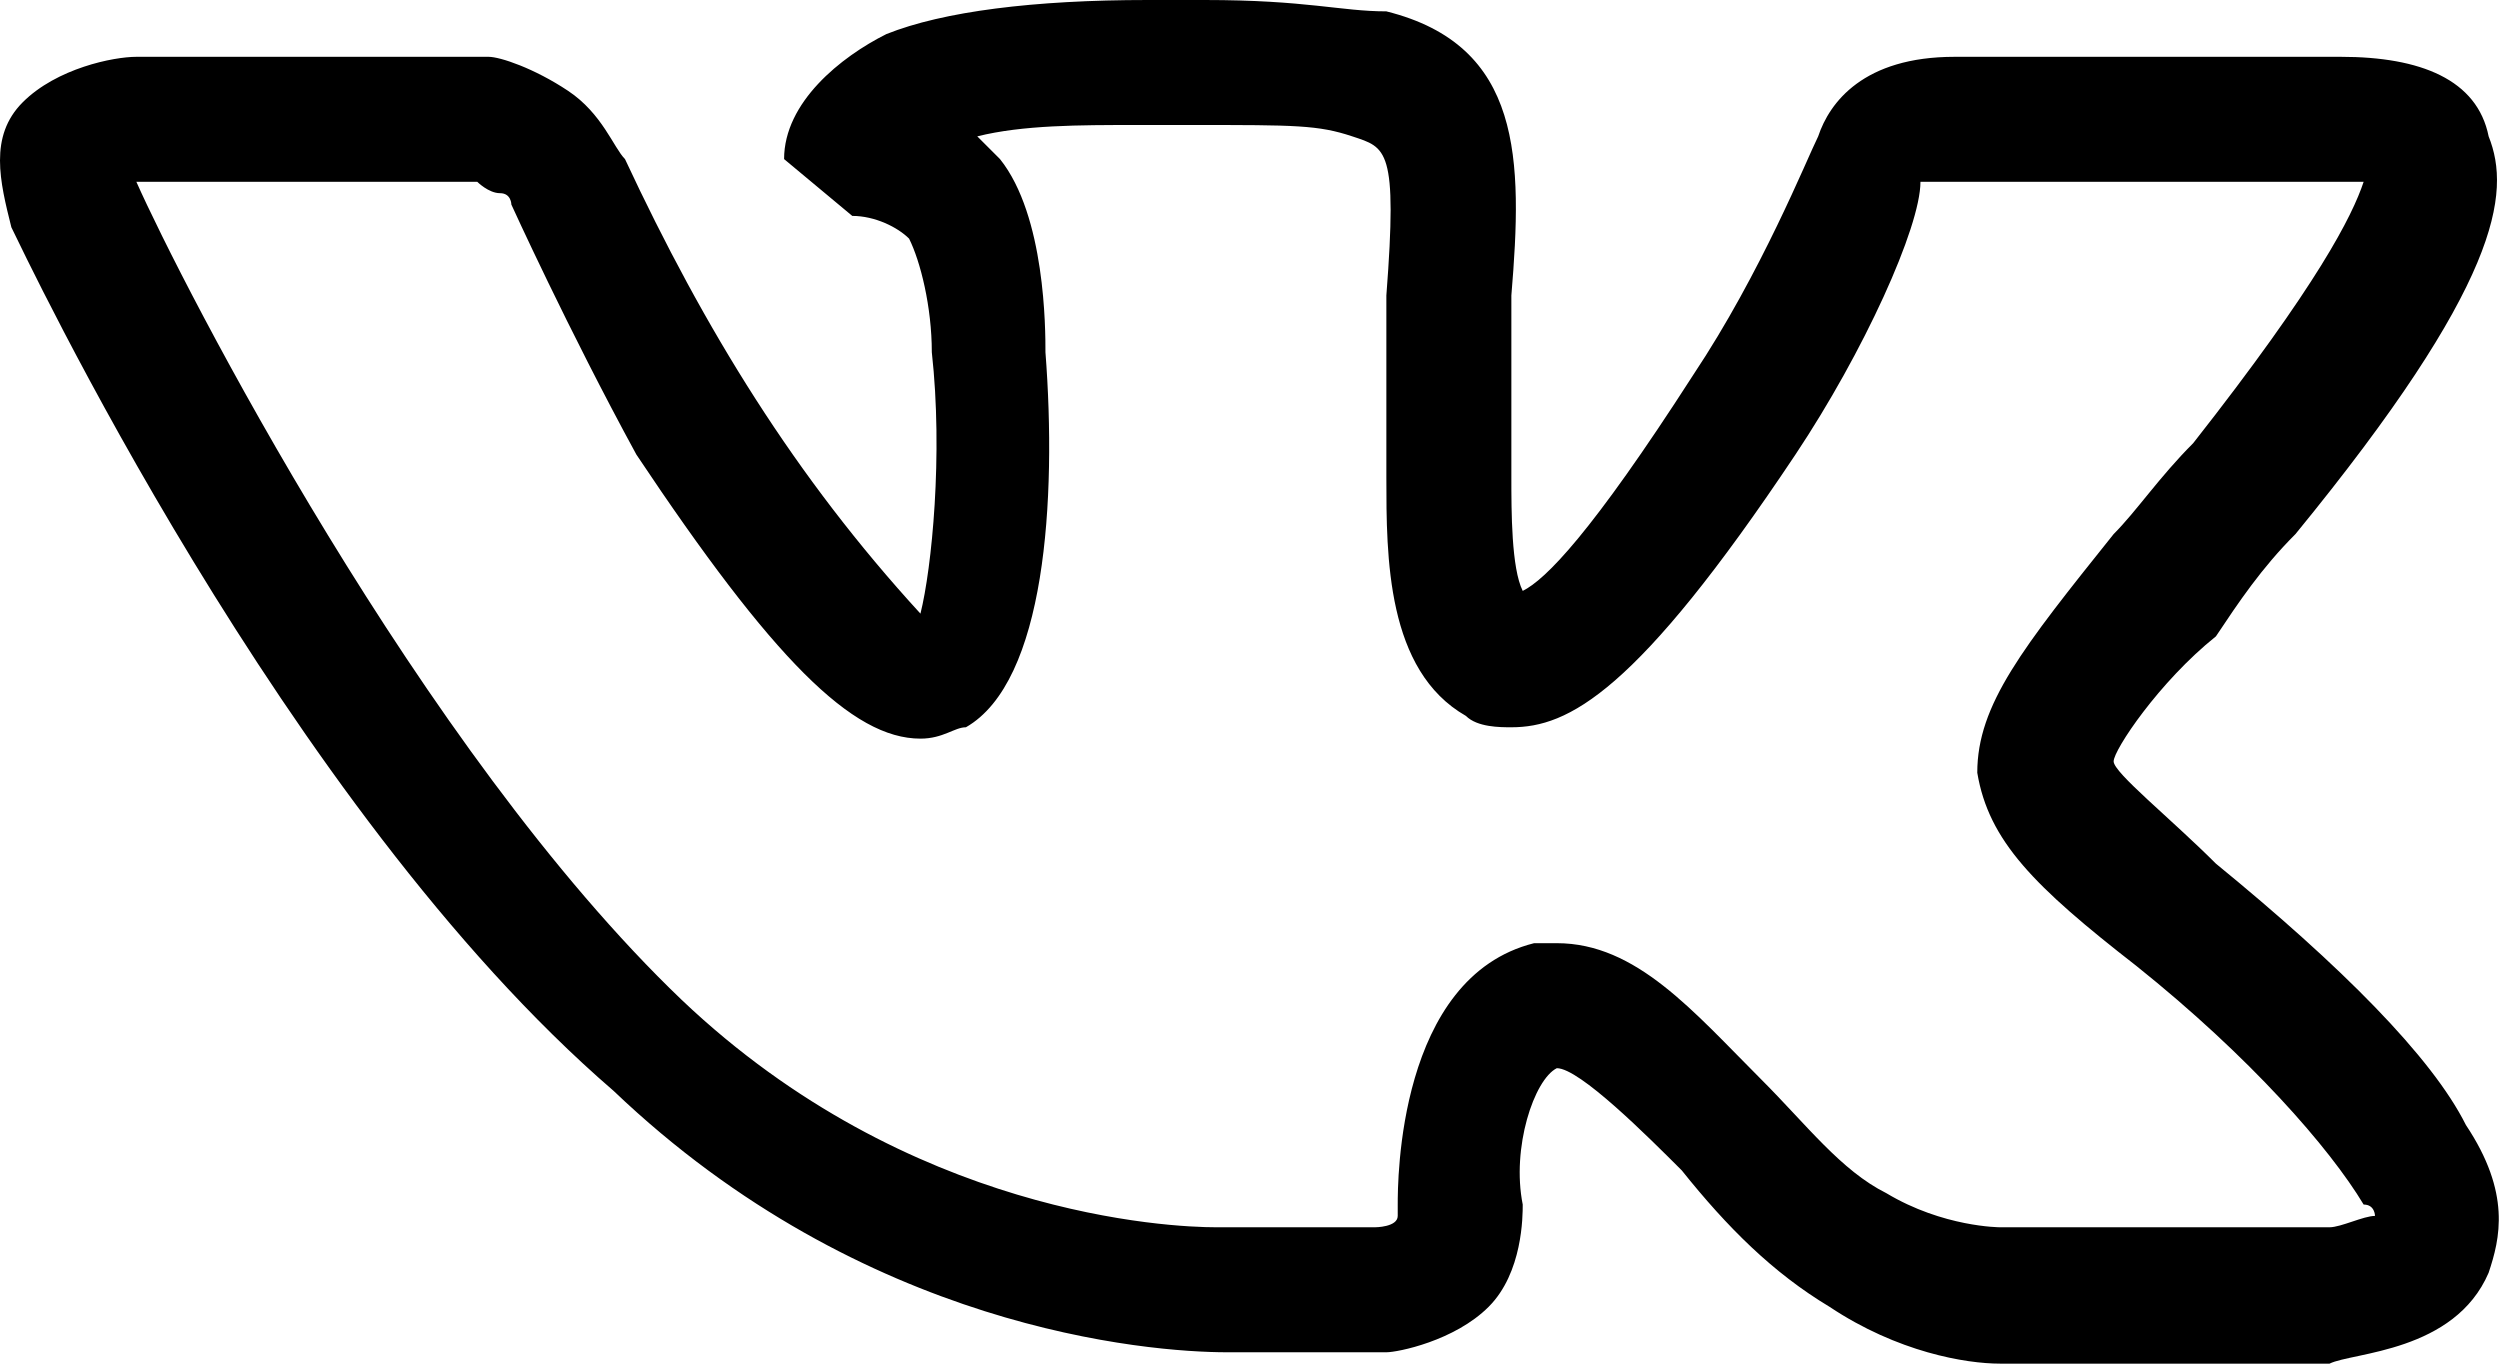
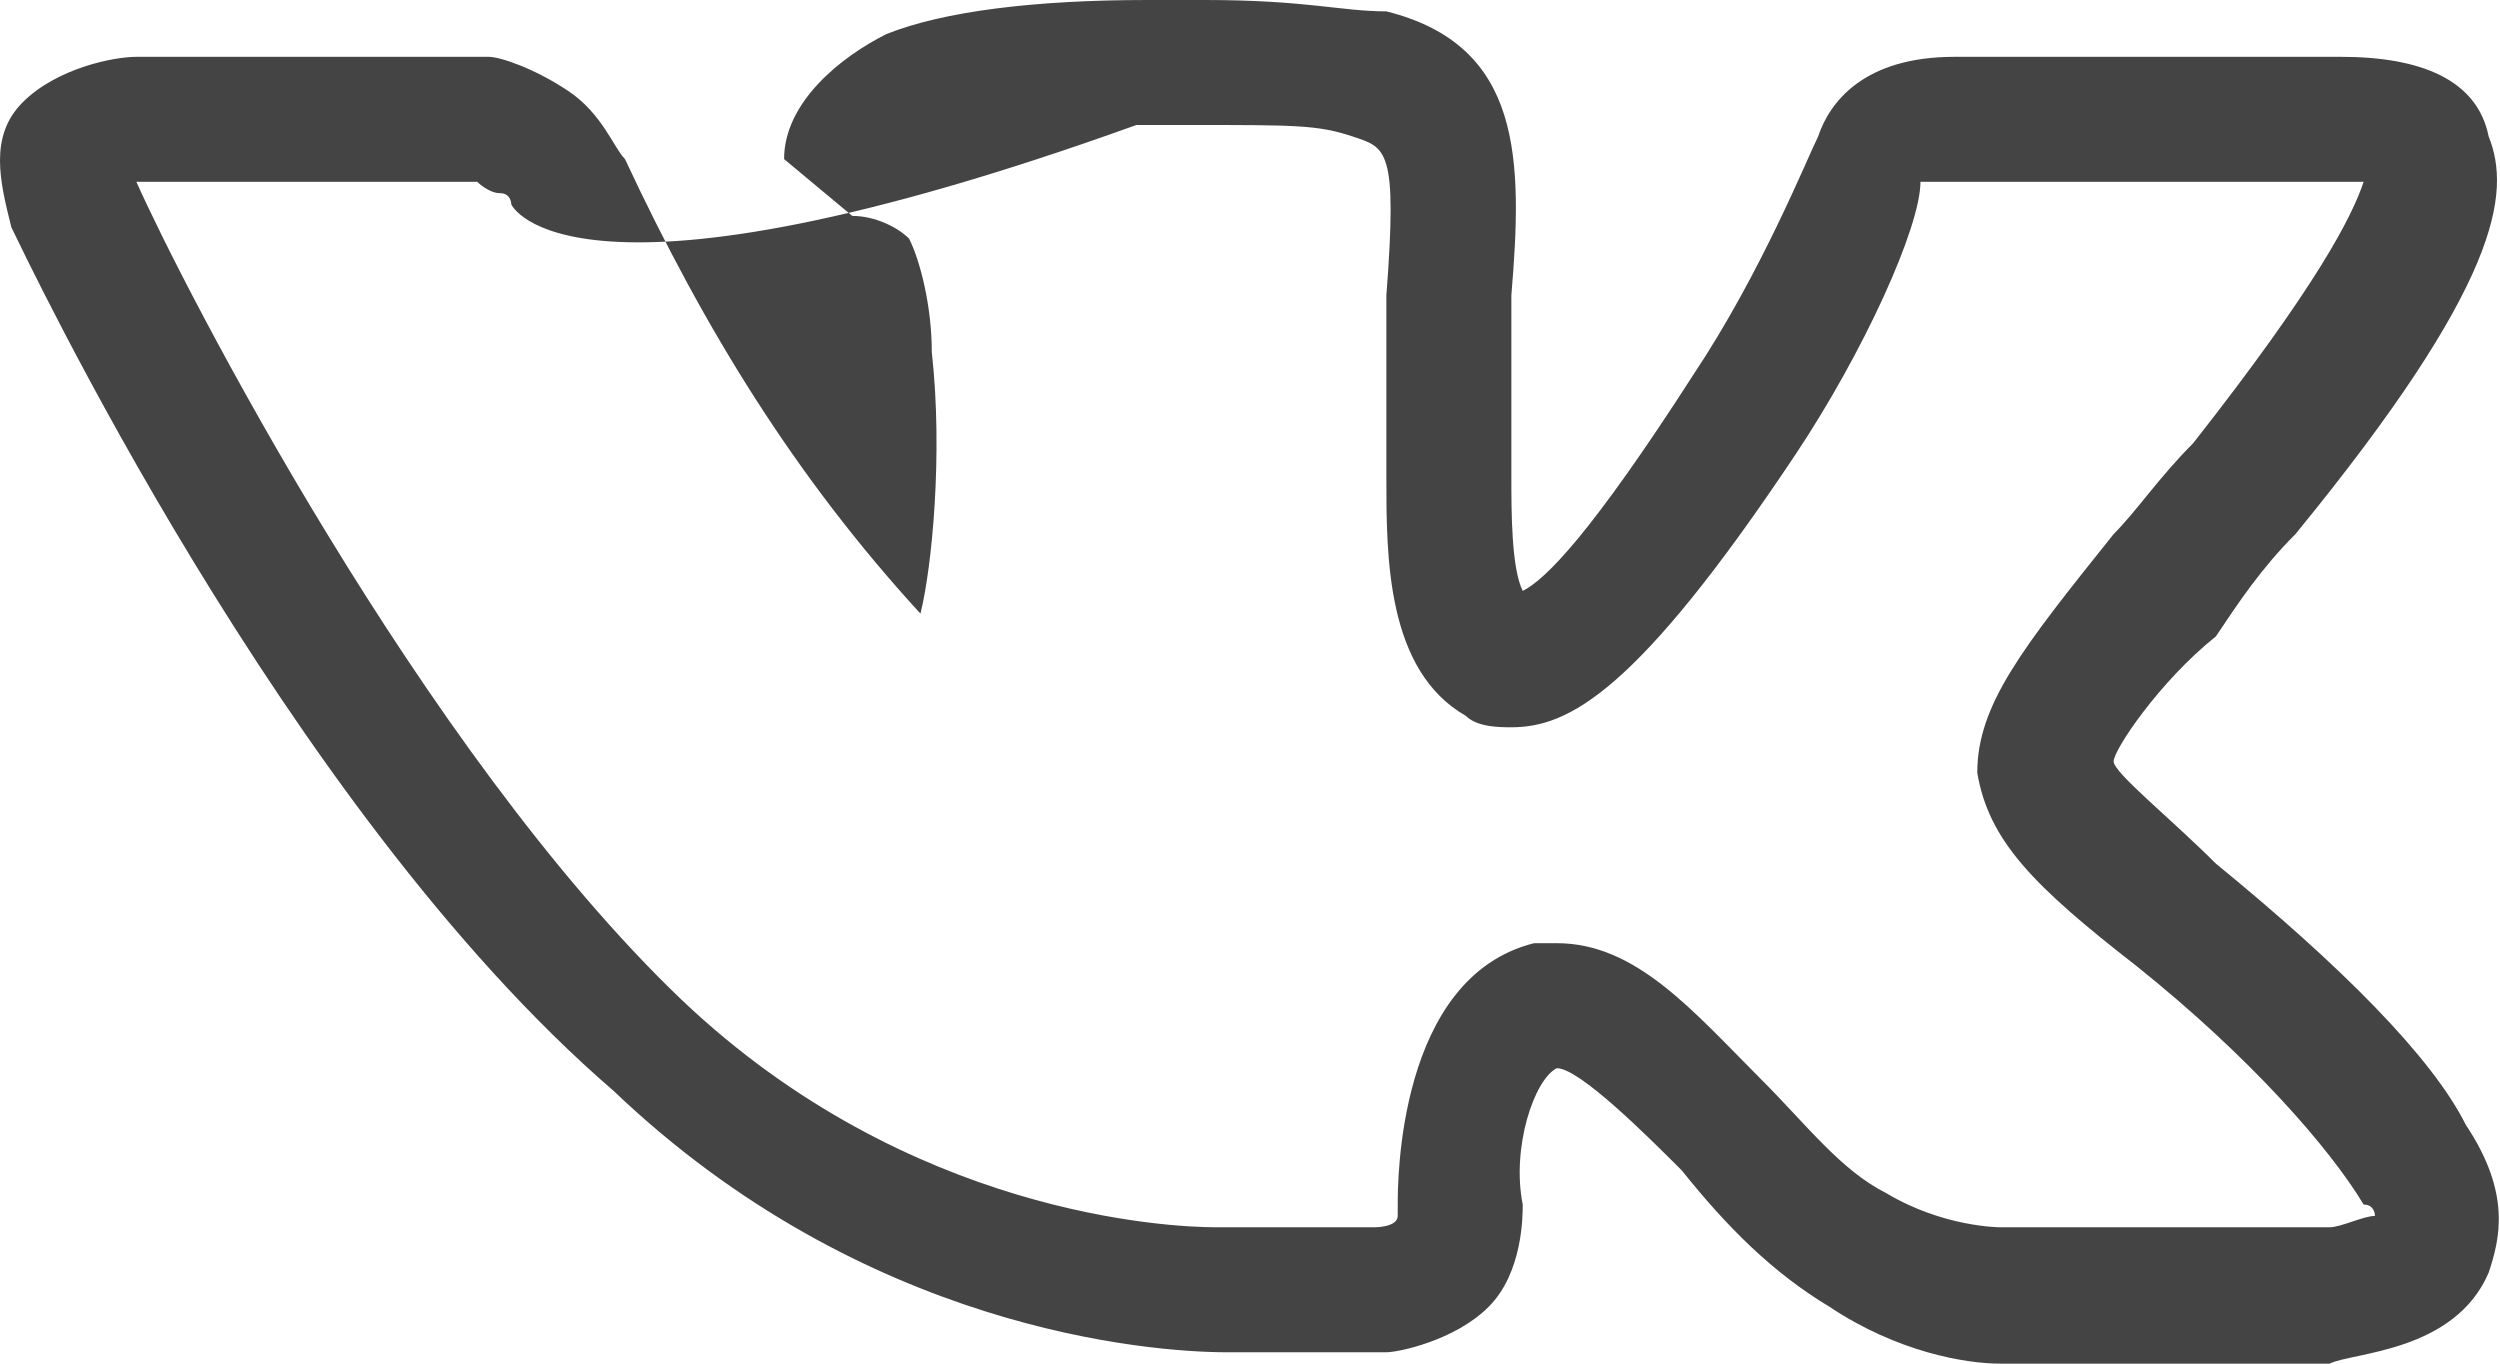
- <svg xmlns="http://www.w3.org/2000/svg" version="1.1" id="Layer_1" x="0px" y="0px" viewBox="0 0 22 12" style="enable-background:new 0 0 22 12;" xml:space="preserve">
-   <path d="M17.6,12c-0.3,0-0.9-0.1-1.5-0.5c-0.5-0.3-0.9-0.7-1.3-1.2c-0.3-0.3-0.9-0.9-1.1-0.9c-0.2,0.1-0.4,0.7-0.3,1.2c0,0.1,0,0.6-0.3,0.9c-0.3,0.3-0.8,0.4-0.9,0.4h-1.4c-0.7,0-3.2-0.2-5.4-2.3C2.5,7.1,0.2,2.2,0.1,2C0,1.6-0.1,1.2,0.2,0.9s0.8-0.4,1-0.4h3.1c0.1,0,0.4,0.1,0.7,0.3C5.3,1,5.4,1.3,5.5,1.4c0.7,1.5,1.5,2.8,2.6,4C8.2,5,8.3,4,8.2,3.1c0-0.4-0.1-0.8-0.2-1C7.9,2,7.7,1.9,7.5,1.9L6.9,1.4c0-0.5,0.5-0.9,0.9-1.1C8.3,0.1,9.1,0,10.1,0h0.5c0.9,0,1.2,0.1,1.6,0.1c1.2,0.3,1.2,1.3,1.1,2.5v1.6c0,0.3,0,0.8,0.1,1c0.2-0.1,0.6-0.5,1.5-1.9c0.6-0.9,1-1.9,1.1-2.1c0.1-0.3,0.4-0.7,1.2-0.7h3.4c0.7,0,1.2,0.2,1.3,0.7c0.2,0.5,0.1,1.3-1.7,3.5c-0.3,0.3-0.5,0.6-0.7,0.9c-0.5,0.4-0.9,1-0.9,1.1s0.5,0.5,0.9,0.9c1.1,0.9,1.9,1.7,2.2,2.3c0.4,0.6,0.3,1,0.2,1.3c-0.3,0.7-1.2,0.7-1.4,0.8h-2.8C17.7,12,17.6,12,17.6,12z M13.7,8.3c0.7,0,1.2,0.6,1.8,1.2c0.4,0.4,0.7,0.8,1.1,1c0.5,0.3,1,0.3,1,0.3h2.9c0.1,0,0.3-0.1,0.4-0.1c0,0,0-0.1-0.1-0.1c-0.3-0.5-1-1.3-2-2.1c-0.9-0.7-1.3-1.1-1.4-1.7c0-0.6,0.4-1.1,1.2-2.1c0.2-0.2,0.4-0.5,0.7-0.8c1.1-1.4,1.4-2,1.5-2.3h-3.9c0,0.4-0.5,1.5-1.1,2.4c-1.4,2.1-2,2.4-2.5,2.4c-0.1,0-0.3,0-0.4-0.1c-0.7-0.4-0.7-1.4-0.7-2.1V3.9V2.6c0.1-1.3,0-1.3-0.3-1.4c-0.3-0.1-0.5-0.1-1.4-0.1H10c-0.5,0-1,0-1.4,0.1l0.2,0.2c0.4,0.5,0.4,1.5,0.4,1.7c0.1,1.3,0,2.9-0.7,3.3c-0.1,0-0.2,0.1-0.4,0.1C7.5,6.5,6.8,5.8,5.6,4 C5,2.9,4.5,1.8,4.5,1.8s0-0.1-0.1-0.1S4.2,1.6,4.2,1.6H1.3H1.2c0.4,0.9,2.5,5,4.8,7.2c2,1.9,4.3,2,4.7,2h1.4c0,0,0.2,0,0.2-0.1v-0.1c0-0.2,0-2,1.2-2.3C13.5,8.3,13.7,8.3,13.7,8.3z" />
+ <svg xmlns="http://www.w3.org/2000/svg" width="22" height="12" version="1.1" id="Layer_1" x="0px" y="0px" viewBox="0 0 22 12" style="enable-background:new 0 0 22 12;" xml:space="preserve">
+   <path fill="#444444" d="M17.6,12c-0.3,0-0.9-0.1-1.5-0.5c-0.5-0.3-0.9-0.7-1.3-1.2c-0.3-0.3-0.9-0.9-1.1-0.9c-0.2,0.1-0.4,0.7-0.3,1.2   c0,0.1,0,0.6-0.3,0.9c-0.3,0.3-0.8,0.4-0.9,0.4h-1.4c-0.7,0-3.2-0.2-5.4-2.3C2.5,7.1,0.2,2.2,0.1,2C0,1.6-0.1,1.2,0.2,0.9   s0.8-0.4,1-0.4h3.1c0.1,0,0.4,0.1,0.7,0.3C5.3,1,5.4,1.3,5.5,1.4c0.7,1.5,1.5,2.8,2.6,4C8.2,5,8.3,4,8.2,3.1c0-0.4-0.1-0.8-0.2-1   C7.9,2,7.7,1.9,7.5,1.9L6.9,1.4c0-0.5,0.5-0.9,0.9-1.1C8.3,0.1,9.1,0,10.1,0h0.5c0.9,0,1.2,0.1,1.6,0.1c1.2,0.3,1.2,1.3,1.1,2.5v1.6   c0,0.3,0,0.8,0.1,1c0.2-0.1,0.6-0.5,1.5-1.9c0.6-0.9,1-1.9,1.1-2.1c0.1-0.3,0.4-0.7,1.2-0.7h3.4c0.7,0,1.2,0.2,1.3,0.7   c0.2,0.5,0.1,1.3-1.7,3.5c-0.3,0.3-0.5,0.6-0.7,0.9c-0.5,0.4-0.9,1-0.9,1.1s0.5,0.5,0.9,0.9c1.1,0.9,1.9,1.7,2.2,2.3   c0.4,0.6,0.3,1,0.2,1.3c-0.3,0.7-1.2,0.7-1.4,0.8h-2.8C17.7,12,17.6,12,17.6,12z M13.7,8.3c0.7,0,1.2,0.6,1.8,1.2   c0.4,0.4,0.7,0.8,1.1,1c0.5,0.3,1,0.3,1,0.3h2.9c0.1,0,0.3-0.1,0.4-0.1c0,0,0-0.1-0.1-0.1c-0.3-0.5-1-1.3-2-2.1   c-0.9-0.7-1.3-1.1-1.4-1.7c0-0.6,0.4-1.1,1.2-2.1c0.2-0.2,0.4-0.5,0.7-0.8c1.1-1.4,1.4-2,1.5-2.3h-3.9c0,0.4-0.5,1.5-1.1,2.4   c-1.4,2.1-2,2.4-2.5,2.4c-0.1,0-0.3,0-0.4-0.1c-0.7-0.4-0.7-1.4-0.7-2.1V3.9V2.6c0.1-1.3,0-1.3-0.3-1.4c-0.3-0.1-0.5-0.1-1.4-0.1H10   C5,2.9,4.5,1.8,4.5,1.8s0-0.1-0.1-0.1S4.2,1.6,4.2,1.6H1.3H1.2c0.4,0.9,2.5,5,4.8,7.2c2,1.9,4.3,2,4.7,2h1.4c0,0,0.2,0,0.2-0.1v-0.1   c0-0.2,0-2,1.2-2.3C13.5,8.3,13.7,8.3,13.7,8.3z" />
</svg>
